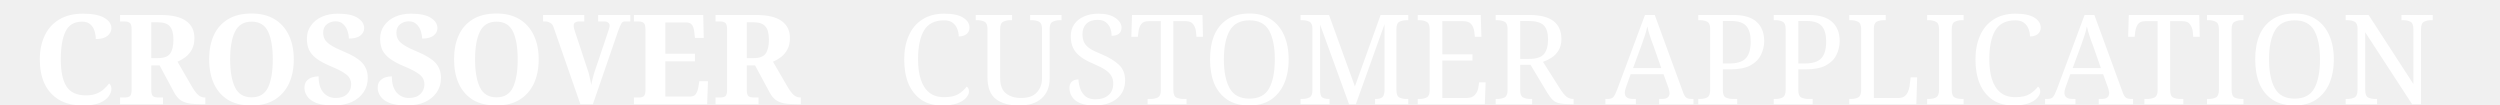
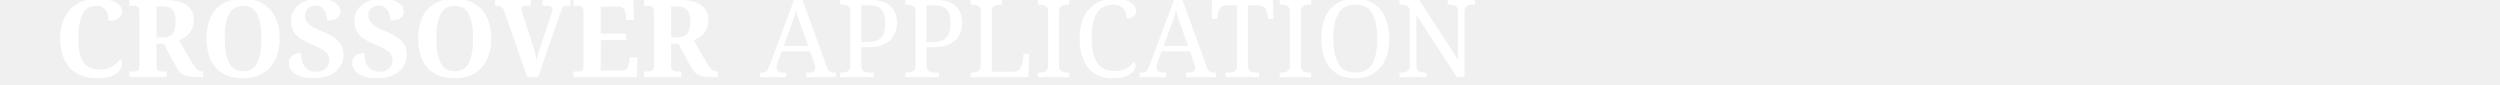
- <svg xmlns="http://www.w3.org/2000/svg" width="240" height="10">
+ <svg xmlns="http://www.w3.org/2000/svg" width="324px" height="11px">
  <g>
-     <text font-weight="bold" xml:space="preserve" text-anchor="middle" font-family="serif" font-size="12" id="svg_1" y="10" x="40" stroke-width="0" stroke="#000000" fill="#ffffff">CROSSOVER</text>
-     <text xml:space="preserve" text-anchor="middle" font-family="serif" font-size="12" id="svg_2" y="10" x="160" stroke-width="0" stroke="#000000" fill="#ffffff">CUSTOMER APPLICATION</text>
+     <text font-weight="bold" xml:space="preserve" text-anchor="middle" font-family="serif" font-size="14" id="svg_1" y="10" x="50" stroke-width="0" stroke="#000000" fill="#ffffff">CROSSOVER</text>
+     <text xml:space="preserve" text-anchor="middle" font-family="serif" font-size="14" id="svg_2" y="10" x="145" stroke-width="0" stroke="#000000" fill="#ffffff">APPLICATION</text>
  </g>
</svg>
